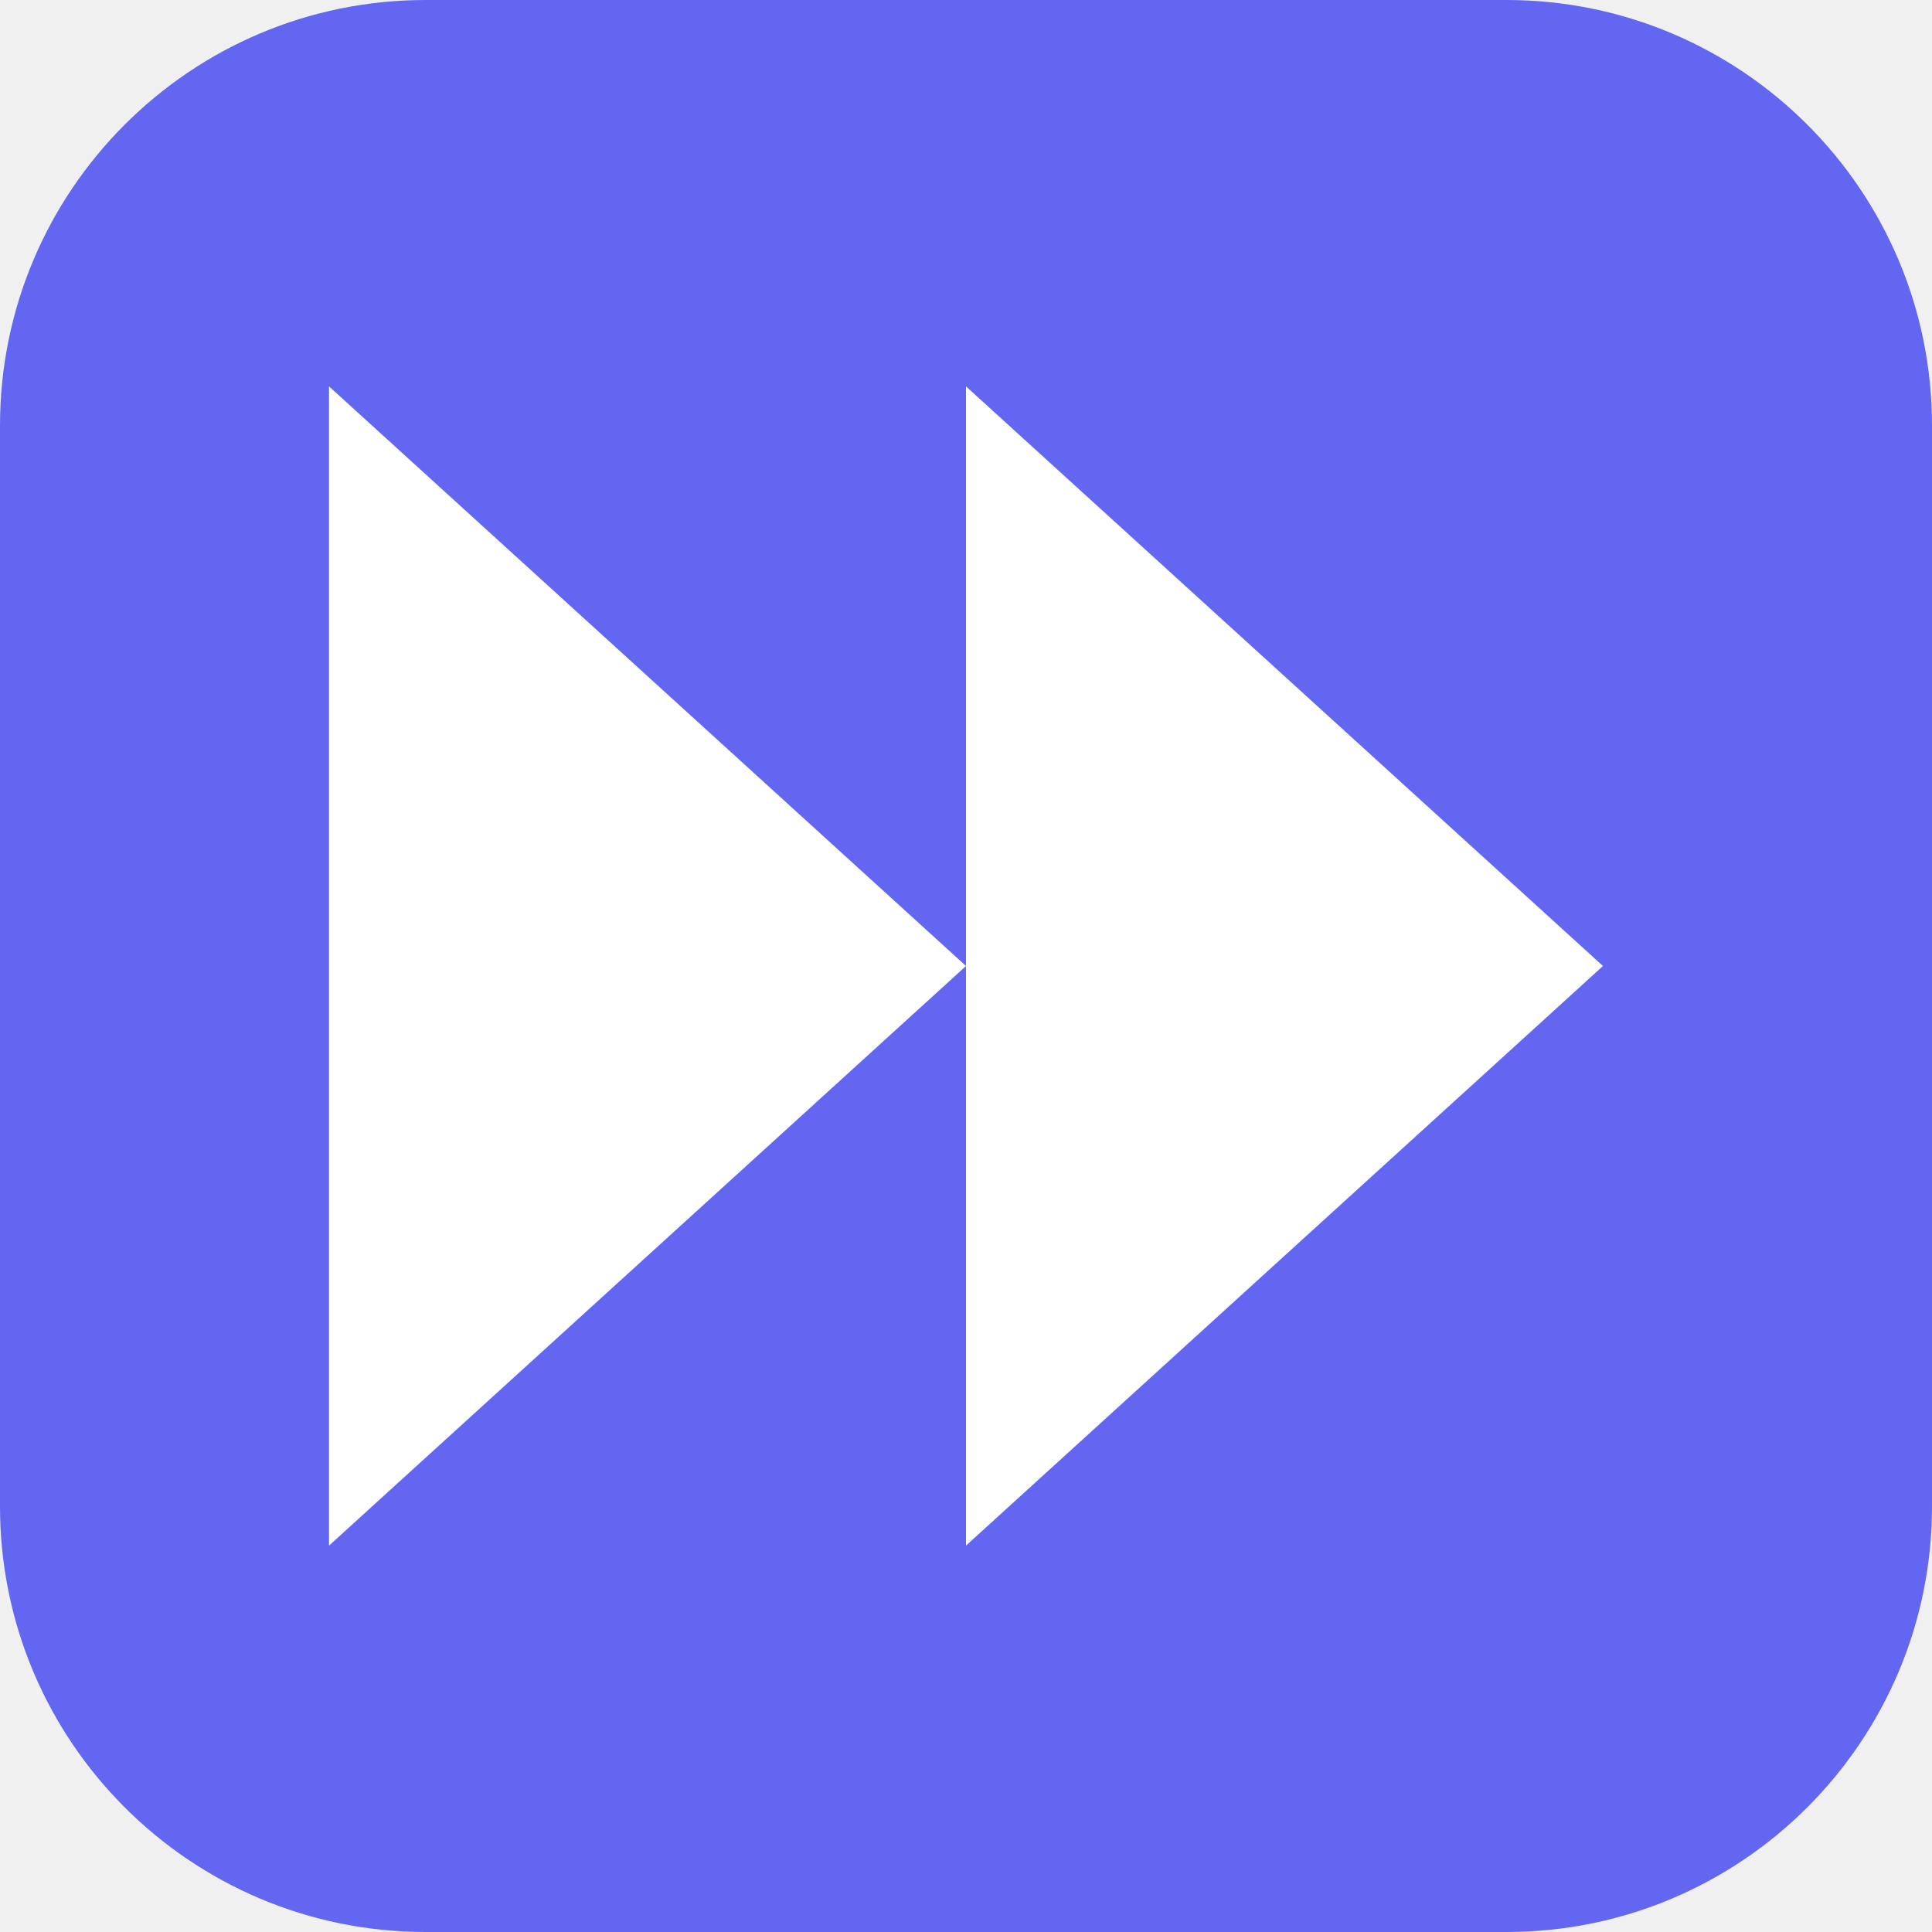
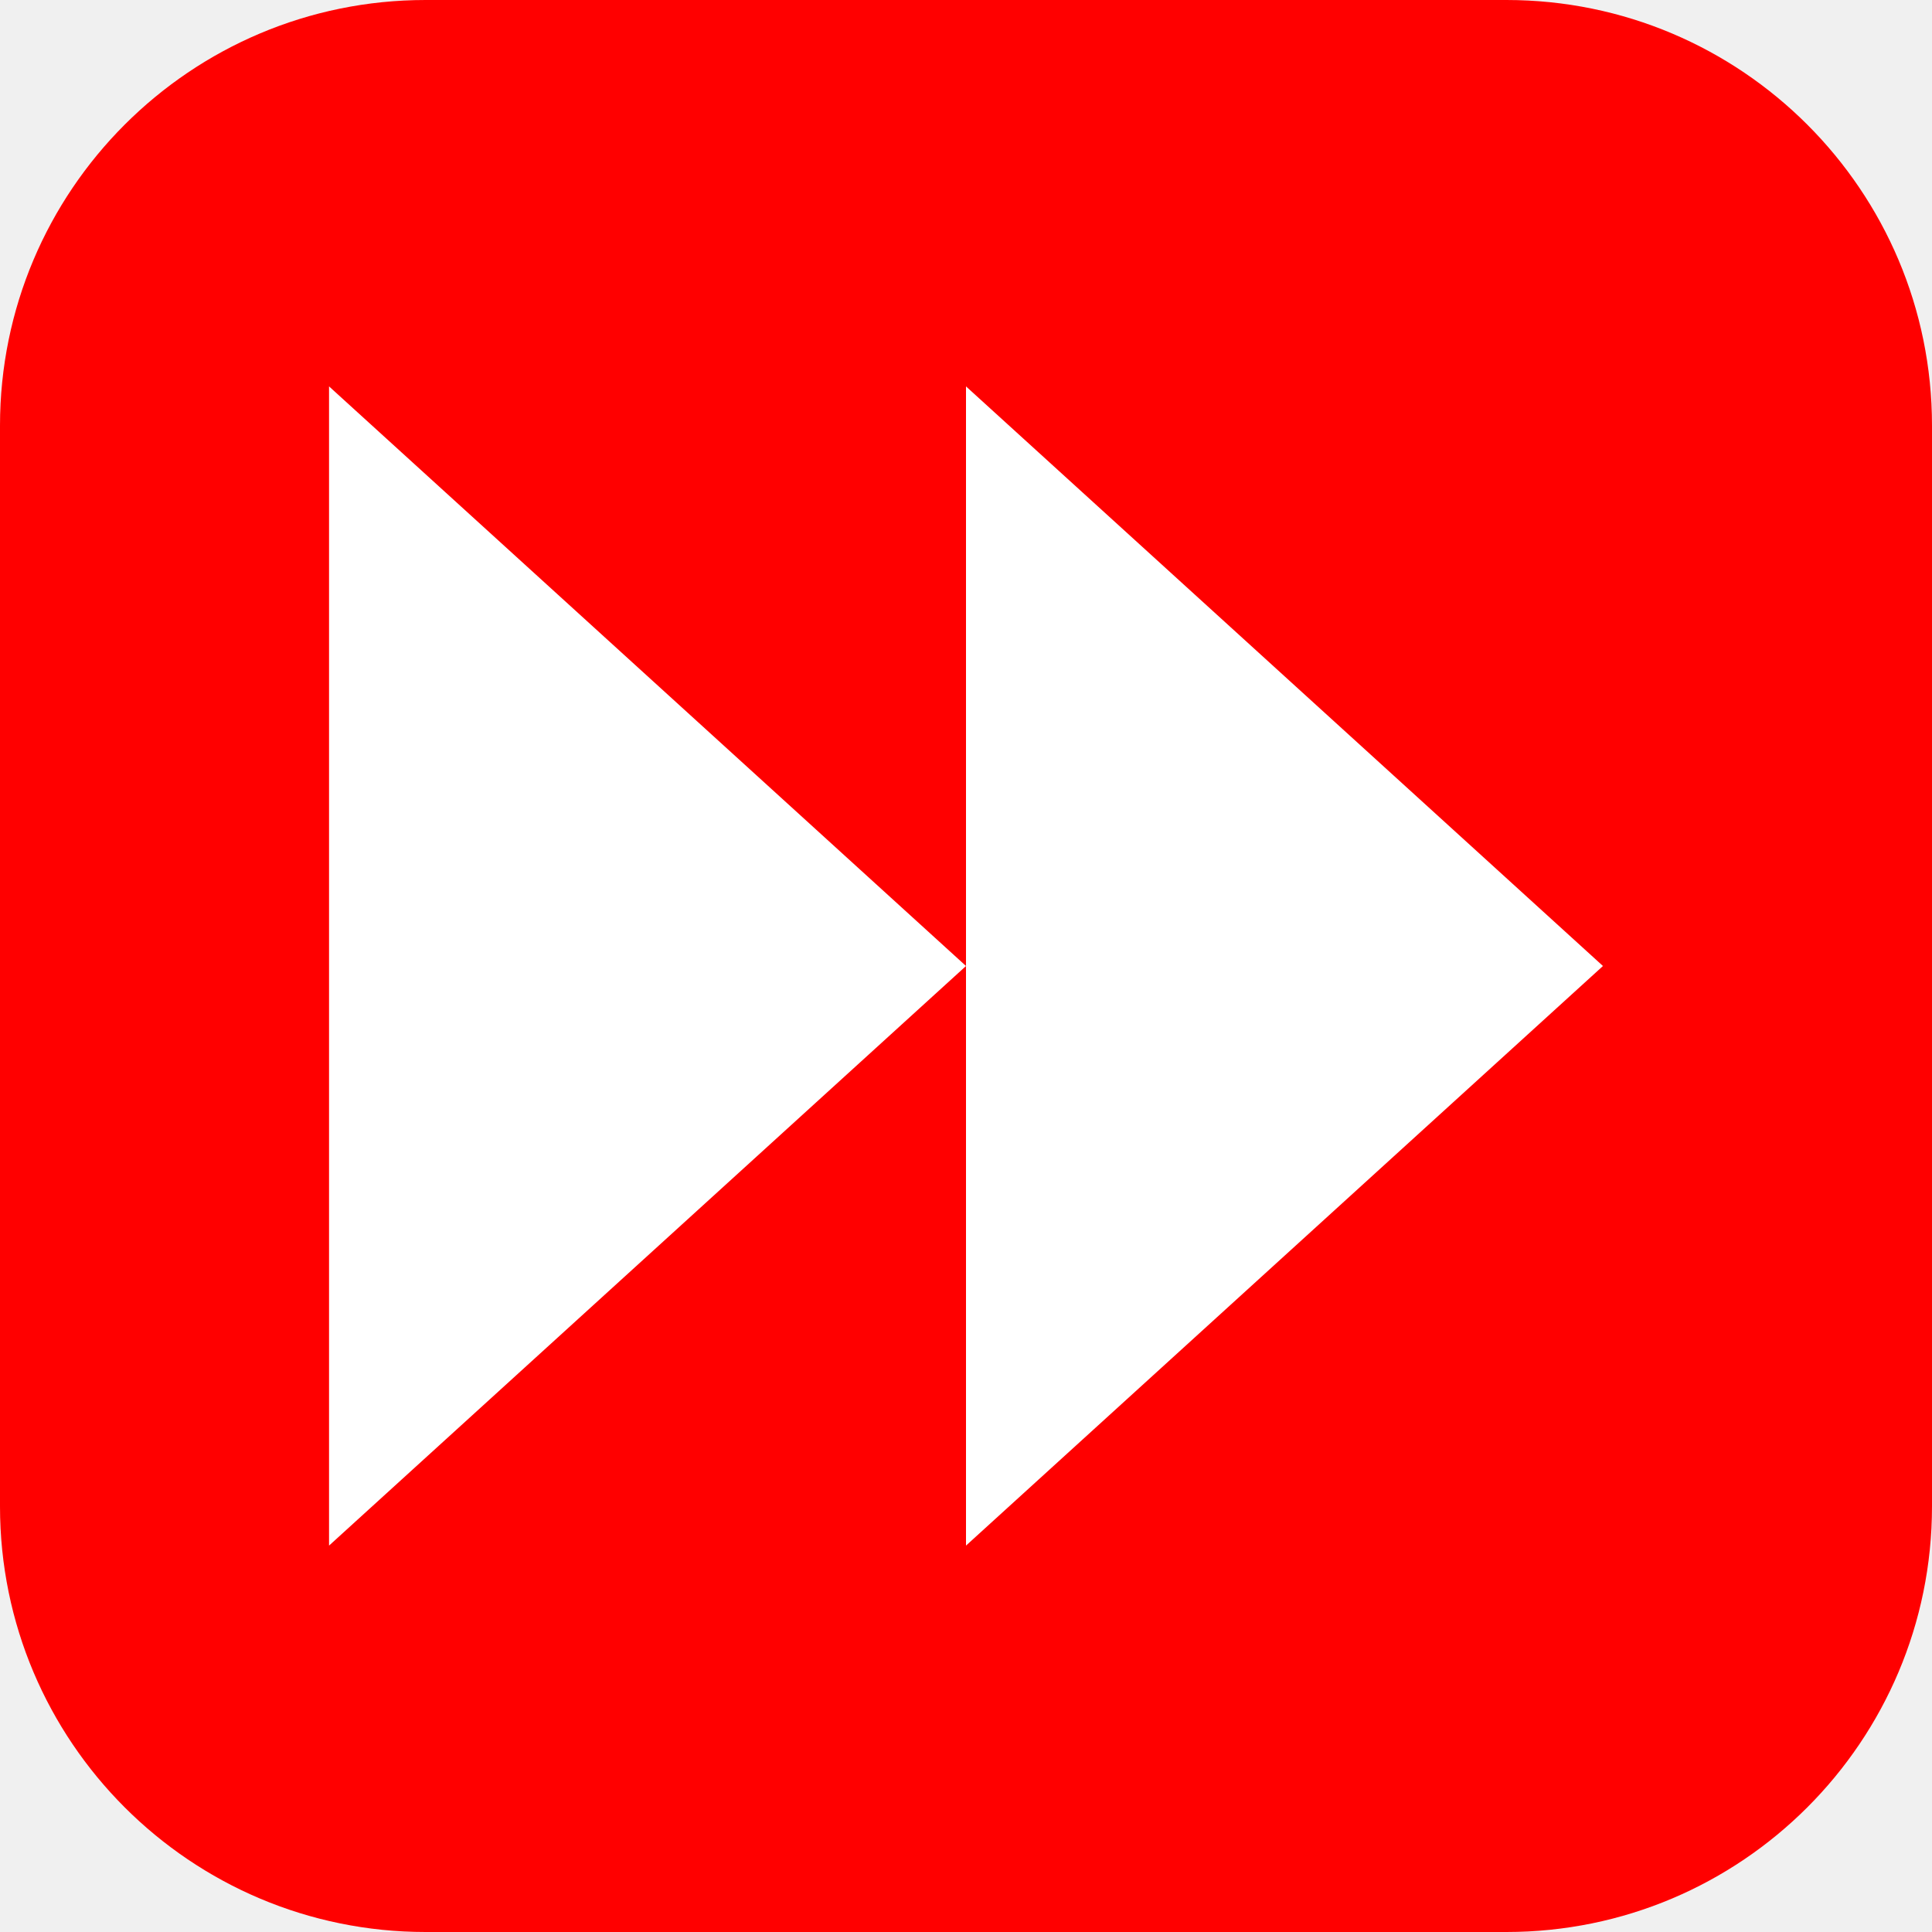
<svg xmlns="http://www.w3.org/2000/svg" viewBox="0 0 128 128" width="128" height="128">
-   <rect width="128" height="128" rx="28.2" ry="28.2" fill="#6366F1" />
+   <rect width="128" height="128" rx="28.2" ry="28.2" fill="#FF0000" />
  <path fill="#FFFFFF" d="M 21.8 25.6 L 64 64 L 21.8 102.4 Z M 64 25.6 L 106.2 64 L 64 102.4 Z" />
</svg>
